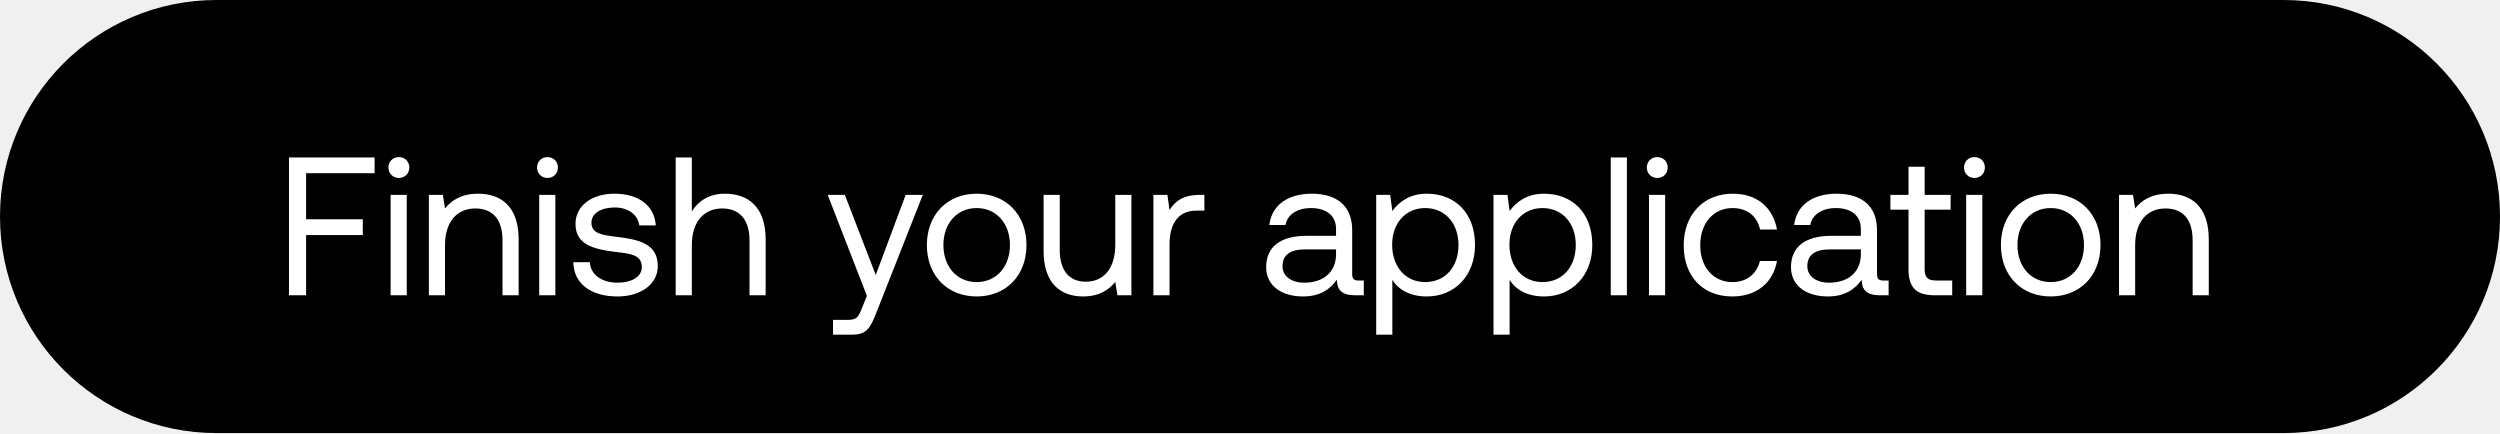
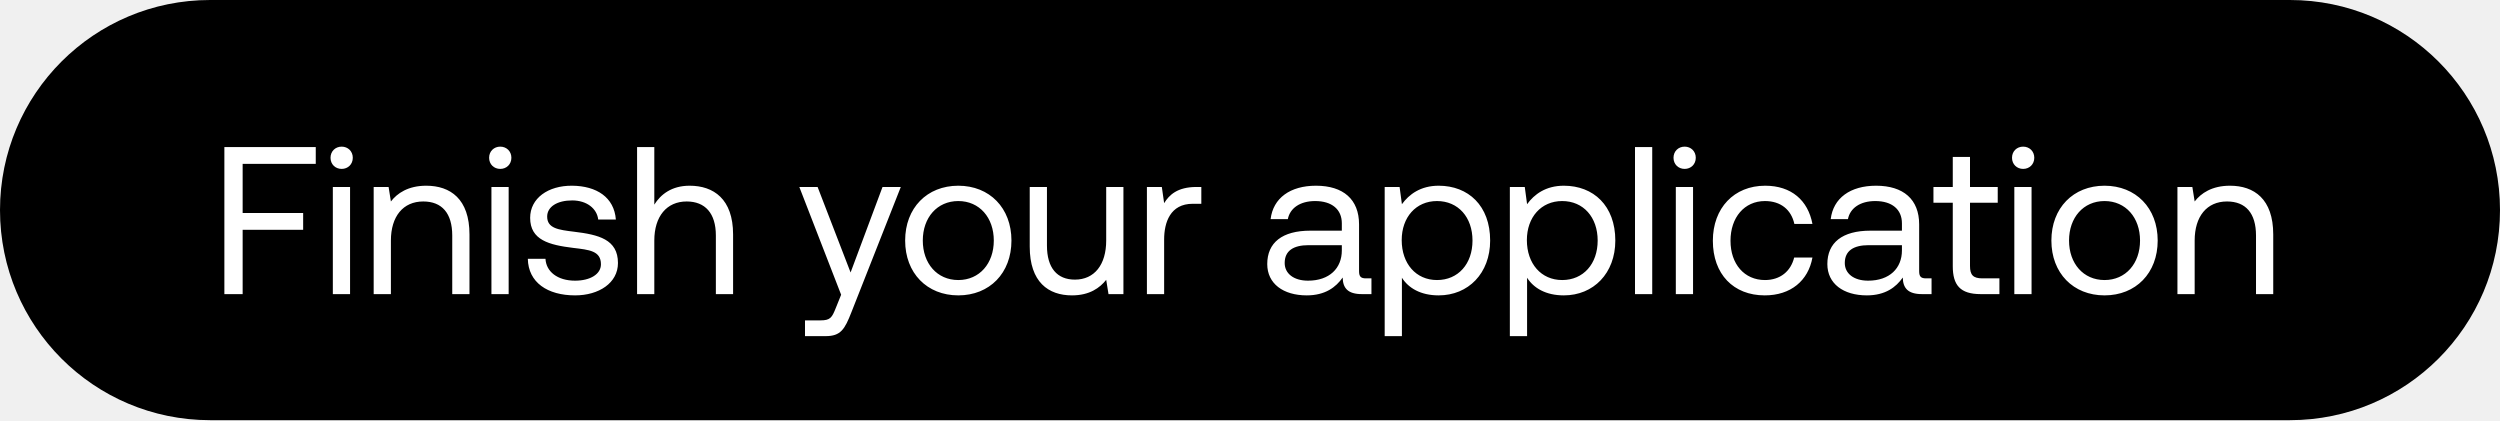
- <svg xmlns="http://www.w3.org/2000/svg" width="127" height="22" viewBox="0 0 127 22" fill="none">
-   <rect width="127" height="22" rx="11" fill="#000" />
-   <path d="M14.68 15h.87v-3.06h2.88v-.8h-2.88V8.8h3.48V8h-4.35v7zm5.583-5.96c.3 0 .53-.22.53-.53 0-.31-.23-.53-.53-.53-.3 0-.53.22-.53.53 0 .31.23.53.53.53zm-.42 5.96h.82V9.9h-.82V15zm4.444-5.16c-.86 0-1.38.36-1.68.75l-.11-.69h-.71V15h.82v-2.55c0-1.15.58-1.86 1.54-1.86.89 0 1.38.56 1.38 1.62V15h.82v-2.84c0-1.69-.91-2.32-2.06-2.32zm3.525-.8c.3 0 .53-.22.53-.53 0-.31-.23-.53-.53-.53-.3 0-.53.22-.53.53 0 .31.23.53.53.53zm-.42 5.96h.82V9.9h-.82V15zm1.733-1.68c.02 1.12.93 1.74 2.25 1.74 1.13 0 2.04-.59 2.04-1.54 0-1.13-.93-1.35-2.09-1.49-.74-.09-1.28-.16-1.28-.72 0-.47.48-.77 1.19-.77.7 0 1.18.39 1.24.91h.84c-.08-1.06-.92-1.6-2.08-1.61-1.15-.01-2 .6-2 1.53 0 1.06.91 1.29 2.05 1.43.76.09 1.32.14 1.32.78 0 .47-.51.78-1.23.78-.85 0-1.38-.44-1.41-1.04h-.84zm7.7-3.48c-.86 0-1.38.42-1.68.9V8h-.82v7h.82v-2.55c0-1.15.59-1.86 1.54-1.86.88 0 1.39.56 1.39 1.62V15h.82v-2.84c0-1.69-.93-2.32-2.07-2.32zm7.213 5.19l-.25.62c-.19.48-.27.6-.74.6h-.73V17h.98c.72 0 .91-.32 1.23-1.14l2.35-5.96h-.87l-1.52 4.07-1.57-4.07h-.87l1.99 5.13zm5.577.03c1.49 0 2.53-1.06 2.53-2.61 0-1.55-1.04-2.61-2.53-2.61-1.49 0-2.53 1.06-2.53 2.61 0 1.55 1.04 2.61 2.53 2.61zm0-.73c-1.01 0-1.69-.79-1.69-1.88 0-1.09.68-1.88 1.69-1.88 1.01 0 1.69.79 1.69 1.88 0 1.09-.68 1.88-1.69 1.88zm7.04-1.88c0 1.15-.56 1.86-1.49 1.86-.85 0-1.33-.56-1.33-1.62V9.9h-.82v2.84c0 1.69.89 2.32 2.01 2.32.84 0 1.33-.36 1.63-.74l.11.68h.71V9.9h-.82v2.55zm4.298-2.55c-.91 0-1.3.38-1.54.77l-.11-.77h-.71V15h.82v-2.6c0-.81.29-1.7 1.36-1.7h.41v-.8h-.23zm8.068 4.35c-.23 0-.33-.07-.33-.34v-2.23c0-1.19-.75-1.84-2.05-1.84-1.23 0-2.04.59-2.16 1.59h.82c.1-.52.58-.86 1.3-.86.8 0 1.27.4 1.27 1.06v.35h-1.5c-1.34 0-2.05.57-2.05 1.59 0 .93.76 1.49 1.88 1.49.88 0 1.39-.39 1.71-.85.01.5.24.79.92.79h.45v-.75h-.26zm-1.15-1.33c0 .85-.59 1.44-1.61 1.44-.68 0-1.11-.34-1.11-.84 0-.58.41-.85 1.14-.85h1.58v.25zm4.61-3.08c-.86 0-1.41.41-1.75.88l-.11-.82h-.71V17h.82v-2.78c.31.49.89.84 1.75.84 1.41 0 2.45-1.05 2.45-2.61 0-1.66-1.04-2.61-2.45-2.61zm-.08 4.49c-1 0-1.68-.78-1.68-1.9 0-1.09.68-1.86 1.68-1.86 1.01 0 1.69.77 1.69 1.88 0 1.11-.68 1.88-1.69 1.88zm6.038-4.49c-.86 0-1.41.41-1.75.88l-.11-.82h-.71V17h.82v-2.78c.31.49.89.84 1.75.84 1.41 0 2.45-1.05 2.45-2.61 0-1.66-1.04-2.61-2.45-2.61zm-.08 4.49c-1 0-1.68-.78-1.68-1.9 0-1.09.68-1.86 1.68-1.86 1.01 0 1.69.77 1.69 1.88 0 1.11-.68 1.88-1.69 1.88zm3.467.67h.82V8h-.82v7zm2.363-5.96c.3 0 .53-.22.53-.53 0-.31-.23-.53-.53-.53-.3 0-.53.22-.53.53 0 .31.23.53.53.53zm-.42 5.96h.82V9.9h-.82V15zm4.233.06c1.24 0 2.07-.7 2.27-1.8h-.87c-.16.65-.66 1.07-1.39 1.07-.98 0-1.64-.76-1.64-1.87s.66-1.89 1.64-1.89c.75 0 1.25.41 1.4 1.09h.86c-.21-1.12-1-1.82-2.25-1.82-1.48 0-2.49 1.06-2.49 2.62 0 1.59.98 2.6 2.47 2.6zm7.68-.81c-.23 0-.33-.07-.33-.34v-2.23c0-1.19-.75-1.84-2.05-1.84-1.23 0-2.04.59-2.16 1.59h.82c.1-.52.58-.86 1.3-.86.8 0 1.27.4 1.27 1.06v.35h-1.5c-1.34 0-2.05.57-2.05 1.59 0 .93.76 1.49 1.88 1.49.88 0 1.39-.39 1.71-.85.01.5.24.79.92.79h.45v-.75h-.26zm-1.15-1.33c0 .85-.59 1.44-1.61 1.44-.68 0-1.11-.34-1.11-.84 0-.58.41-.85 1.14-.85h1.58v.25zm2.42.75c0 .9.35 1.33 1.33 1.33h.89v-.75h-.81c-.44 0-.59-.16-.59-.59v-3.01h1.32V9.9h-1.32V8.47h-.82V9.9h-.92v.75h.92v3.02zm3.35-4.63c.3 0 .53-.22.53-.53 0-.31-.23-.53-.53-.53-.3 0-.53.22-.53.53 0 .31.23.53.53.53zm-.42 5.96h.82V9.9h-.82V15zm4.294.06c1.49 0 2.53-1.06 2.53-2.61 0-1.55-1.04-2.61-2.53-2.61-1.49 0-2.53 1.06-2.53 2.61 0 1.55 1.04 2.61 2.53 2.61zm0-.73c-1.01 0-1.69-.79-1.69-1.88 0-1.09.68-1.88 1.69-1.88 1.01 0 1.69.79 1.69 1.88 0 1.09-.68 1.88-1.69 1.88zm5.97-4.49c-.86 0-1.38.36-1.68.75l-.11-.69h-.71V15h.82v-2.55c0-1.15.58-1.86 1.54-1.86.89 0 1.38.56 1.38 1.62V15h.82v-2.84c0-1.69-.91-2.32-2.06-2.32z" fill="#fff" />
+ <svg xmlns="http://www.w3.org/2000/svg" width="119" height="20" viewBox="0 0 119 20" fill="none">
+   <rect width="119" height="20" rx="10" fill="#000" />
+   <path d="M10.68 14h.87v-3.06h2.88v-.8h-2.88V7.8h3.48V7h-4.35v7zm5.583-5.96c.3 0 .53-.22.53-.53 0-.31-.23-.53-.53-.53-.3 0-.53.22-.53.53 0 .31.23.53.53.53zm-.42 5.96h.82V8.9h-.82V14zm4.444-5.16c-.86 0-1.38.36-1.68.75l-.11-.69h-.71V14h.82v-2.55c0-1.15.58-1.86 1.54-1.86.89 0 1.38.56 1.38 1.62V14h.82v-2.84c0-1.69-.91-2.32-2.06-2.32zm3.525-.8c.3 0 .53-.22.53-.53 0-.31-.23-.53-.53-.53-.3 0-.53.22-.53.53 0 .31.23.53.53.53zm-.42 5.96h.82V8.9h-.82V14zm1.733-1.68c.02 1.12.93 1.74 2.25 1.74 1.13 0 2.04-.59 2.04-1.54 0-1.13-.93-1.35-2.09-1.49-.74-.09-1.28-.16-1.28-.72 0-.47.48-.77 1.19-.77.7 0 1.18.39 1.24.91h.84c-.08-1.06-.92-1.6-2.08-1.61-1.15-.01-2 .6-2 1.53 0 1.06.91 1.29 2.05 1.43.76.09 1.32.14 1.32.78 0 .47-.51.78-1.23.78-.85 0-1.38-.44-1.41-1.04h-.84zm7.7-3.48c-.86 0-1.38.42-1.68.9V7h-.82v7h.82v-2.55c0-1.15.59-1.86 1.54-1.86.88 0 1.39.56 1.39 1.62V14h.82v-2.84c0-1.69-.93-2.32-2.07-2.32zm7.213 5.19l-.25.62c-.19.48-.27.6-.74.6h-.73V16h.98c.72 0 .91-.32 1.23-1.14l2.35-5.96h-.87l-1.52 4.07-1.57-4.07h-.87l1.99 5.13zm5.577.03c1.49 0 2.53-1.06 2.53-2.61 0-1.55-1.04-2.61-2.53-2.61-1.49 0-2.53 1.06-2.53 2.61 0 1.55 1.04 2.61 2.53 2.61zm0-.73c-1.01 0-1.69-.79-1.69-1.88 0-1.09.68-1.88 1.69-1.88 1.01 0 1.69.79 1.69 1.88 0 1.09-.68 1.88-1.69 1.88zm7.04-1.88c0 1.15-.56 1.86-1.49 1.86-.85 0-1.33-.56-1.33-1.62V8.9h-.82v2.84c0 1.69.89 2.32 2.01 2.32.84 0 1.33-.36 1.63-.74l.11.68h.71V8.9h-.82v2.55zm4.298-2.55c-.91 0-1.3.38-1.54.77l-.11-.77h-.71V14h.82v-2.6c0-.81.29-1.7 1.36-1.7h.41v-.8h-.23zm8.068 4.35c-.23 0-.33-.07-.33-.34v-2.23c0-1.19-.75-1.84-2.05-1.84-1.23 0-2.04.59-2.16 1.59h.82c.1-.52.58-.86 1.3-.86.8 0 1.27.4 1.27 1.06v.35h-1.5c-1.34 0-2.05.57-2.05 1.59 0 .93.76 1.49 1.88 1.49.88 0 1.39-.39 1.71-.85.01.5.24.79.92.79h.45v-.75h-.26zm-1.15-1.33c0 .85-.59 1.44-1.61 1.44-.68 0-1.11-.34-1.11-.84 0-.58.41-.85 1.14-.85h1.58v.25zm4.61-3.08c-.86 0-1.41.41-1.75.88l-.11-.82h-.71V16h.82v-2.78c.31.49.89.84 1.75.84 1.41 0 2.45-1.05 2.45-2.61 0-1.66-1.04-2.61-2.45-2.61zm-.08 4.49c-1 0-1.68-.78-1.68-1.9 0-1.09.68-1.86 1.68-1.86 1.01 0 1.69.77 1.69 1.88 0 1.11-.68 1.88-1.69 1.88zm6.038-4.49c-.86 0-1.41.41-1.75.88l-.11-.82h-.71V16h.82v-2.78c.31.49.89.84 1.75.84 1.41 0 2.45-1.05 2.45-2.61 0-1.66-1.04-2.61-2.45-2.61zm-.08 4.49c-1 0-1.68-.78-1.68-1.9 0-1.09.68-1.86 1.68-1.86 1.01 0 1.69.77 1.69 1.88 0 1.11-.68 1.88-1.69 1.88zm3.467.67h.82V7h-.82v7zm2.363-5.96c.3 0 .53-.22.53-.53 0-.31-.23-.53-.53-.53-.3 0-.53.22-.53.53 0 .31.23.53.53.53zm-.42 5.96h.82V8.9h-.82V14zm4.233.06c1.24 0 2.07-.7 2.27-1.8h-.87c-.16.65-.66 1.07-1.39 1.07-.98 0-1.64-.76-1.64-1.87s.66-1.89 1.64-1.89c.75 0 1.25.41 1.4 1.09h.86c-.21-1.12-1-1.82-2.25-1.82-1.48 0-2.49 1.06-2.49 2.62 0 1.59.98 2.6 2.47 2.6zm7.68-.81c-.23 0-.33-.07-.33-.34v-2.23c0-1.19-.75-1.84-2.05-1.84-1.23 0-2.04.59-2.16 1.59h.82c.1-.52.58-.86 1.3-.86.8 0 1.27.4 1.27 1.06v.35h-1.5c-1.34 0-2.05.57-2.05 1.59 0 .93.76 1.49 1.88 1.49.88 0 1.39-.39 1.71-.85.01.5.24.79.92.79h.45v-.75h-.26zm-1.15-1.33c0 .85-.59 1.44-1.61 1.44-.68 0-1.11-.34-1.11-.84 0-.58.41-.85 1.14-.85h1.58v.25zm2.42.75c0 .9.35 1.33 1.33 1.33h.89v-.75h-.81c-.44 0-.59-.16-.59-.59V9.65h1.32V8.9h-1.32V7.47h-.82V8.9h-.92v.75h.92v3.02zm3.35-4.63c.3 0 .53-.22.53-.53 0-.31-.23-.53-.53-.53-.3 0-.53.22-.53.53 0 .31.23.53.53.53zm-.42 5.96h.82V8.9h-.82V14zm4.294.06c1.49 0 2.53-1.06 2.53-2.61 0-1.55-1.04-2.61-2.53-2.61-1.49 0-2.53 1.06-2.53 2.61 0 1.55 1.04 2.61 2.53 2.61zm0-.73c-1.01 0-1.69-.79-1.69-1.88 0-1.09.68-1.88 1.69-1.88 1.01 0 1.69.79 1.69 1.88 0 1.09-.68 1.88-1.69 1.88zm5.97-4.49c-.86 0-1.38.36-1.68.75l-.11-.69h-.71V14h.82v-2.55c0-1.15.58-1.86 1.54-1.86.89 0 1.38.56 1.38 1.62V14h.82v-2.84c0-1.69-.91-2.32-2.06-2.32z" fill="#fff" />
</svg>
